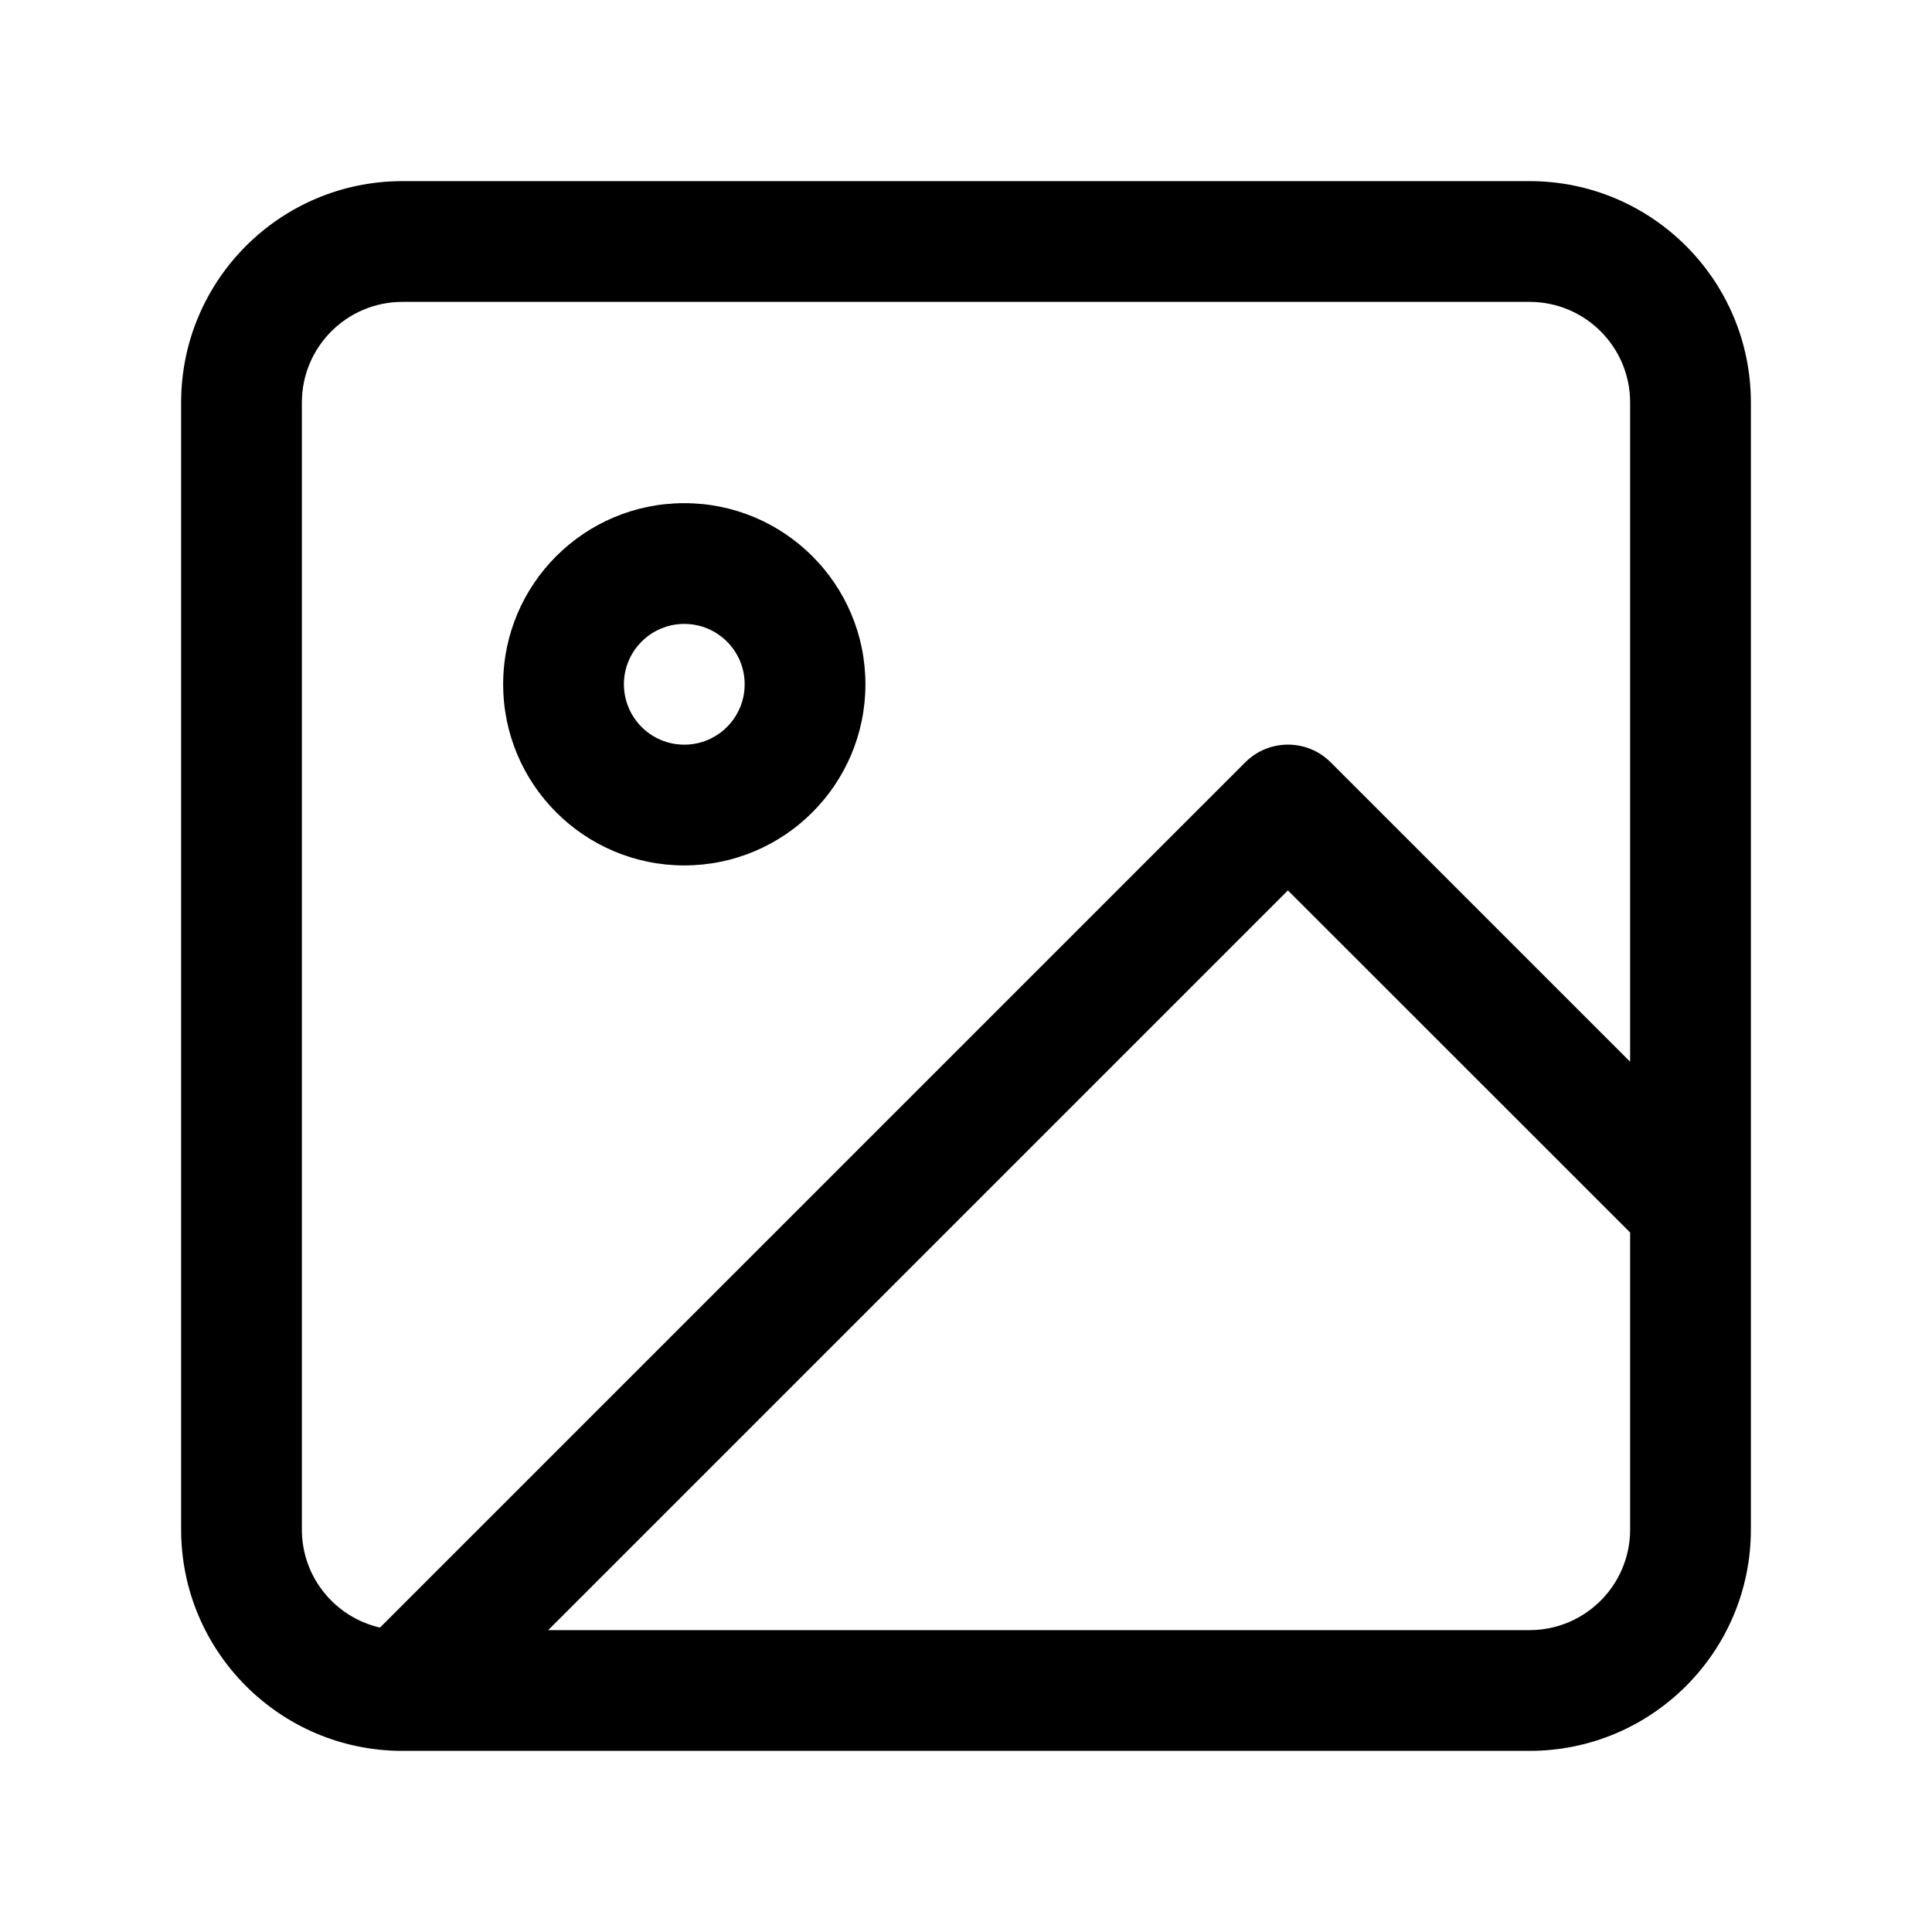
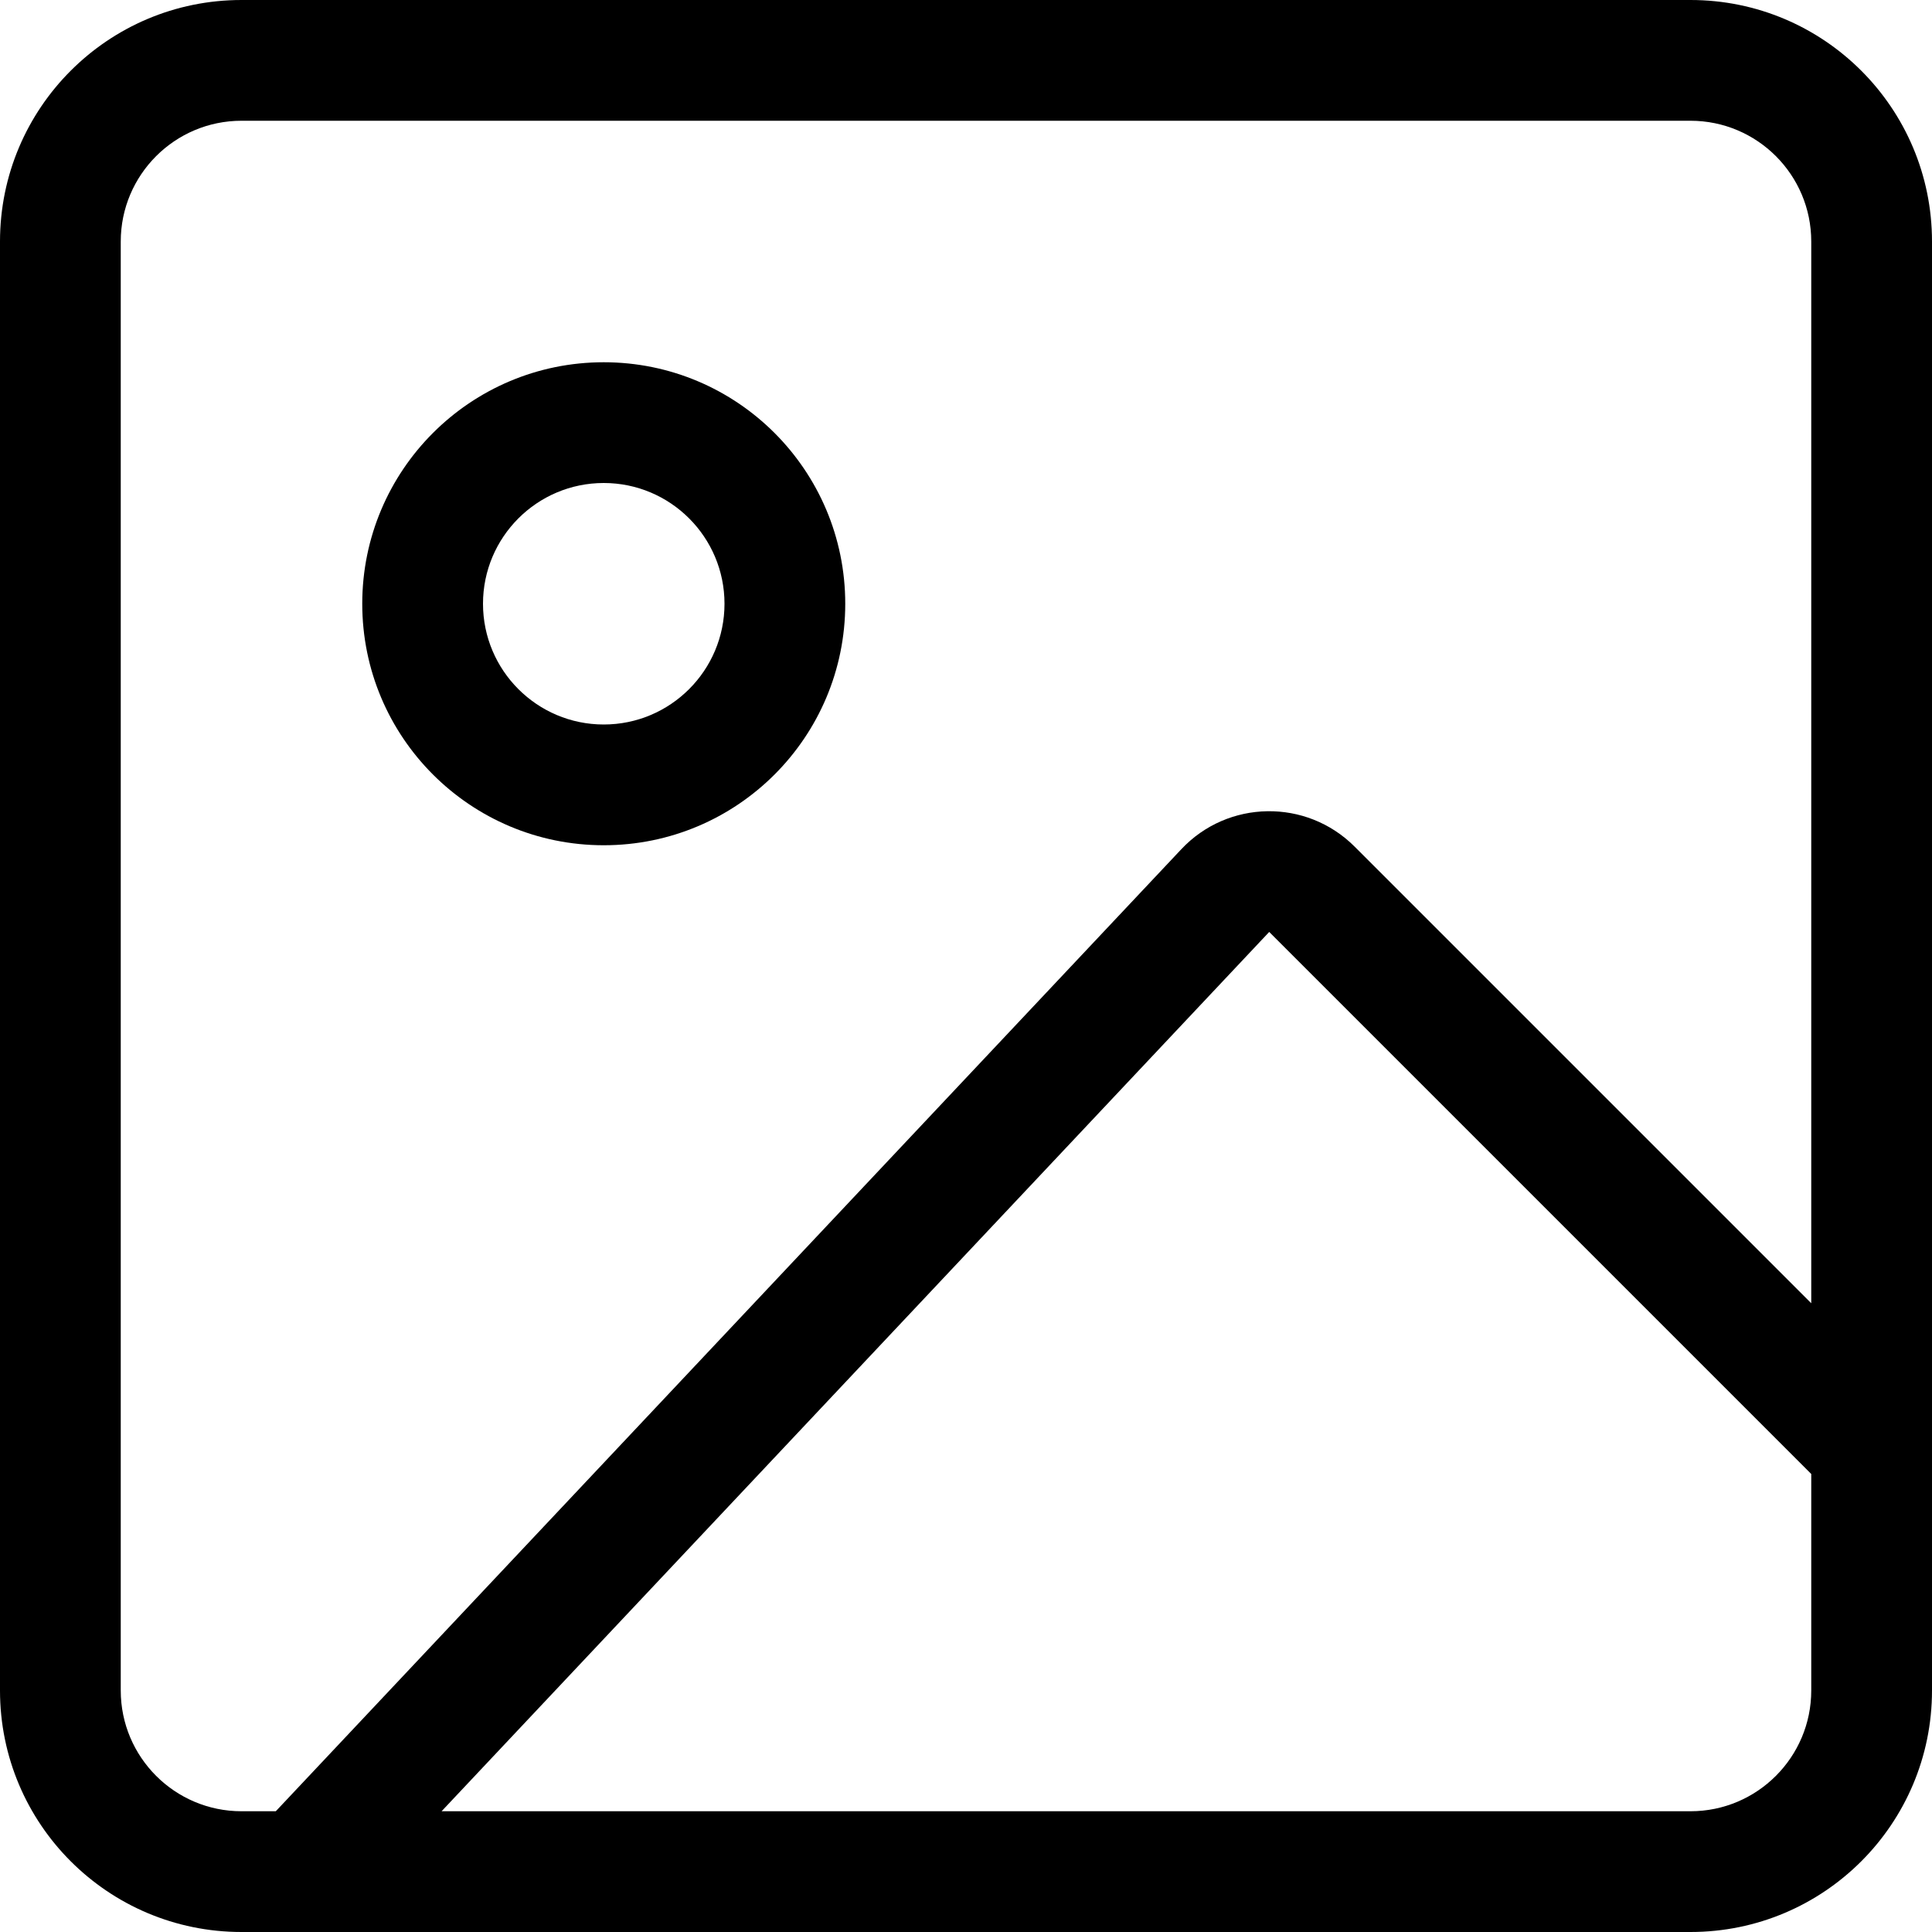
<svg xmlns="http://www.w3.org/2000/svg" width="16" height="16" viewBox="0 0 16 16">
-   <path fill-rule="evenodd" clip-rule="evenodd" d="M3.333 2.5C2.873 2.5 2.5 2.873 2.5 3.333V12.667C2.5 13.063 2.776 13.394 3.147 13.479L10.313 6.313C10.508 6.118 10.825 6.118 11.02 6.313L13.5 8.793V3.333C13.5 2.873 13.127 2.5 12.667 2.5H3.333ZM13.5 10.207L10.666 7.374L4.54 13.5H12.667C13.127 13.5 13.5 13.127 13.5 12.667V10.207ZM3.342 14.5H12.667C13.679 14.5 14.5 13.679 14.5 12.667V3.333C14.5 2.321 13.679 1.5 12.667 1.5H3.333C2.321 1.5 1.5 2.321 1.5 3.333V12.667C1.5 13.675 2.315 14.494 3.322 14.5C3.329 14.5 3.335 14.5 3.342 14.5ZM5.667 5.167C5.391 5.167 5.167 5.391 5.167 5.667C5.167 5.943 5.391 6.167 5.667 6.167C5.943 6.167 6.167 5.943 6.167 5.667C6.167 5.391 5.943 5.167 5.667 5.167ZM4.167 5.667C4.167 4.838 4.839 4.167 5.667 4.167C6.495 4.167 7.167 4.838 7.167 5.667C7.167 6.495 6.495 7.167 5.667 7.167C4.839 7.167 4.167 6.495 4.167 5.667Z" />
+   <path fill-rule="evenodd" clip-rule="evenodd" d="M7 5C7 6.105 6.105 7 5 7C3.895 7 3 6.105 3 5C3 3.895 3.895 3 5 3C6.105 3 7 3.895 7 5ZM6 5C6 5.552 5.552 6 5 6C4.448 6 4 5.552 4 5C4 4.448 4.448 4 5 4C5.552 4 6 4.448 6 5Z" />
+   <path fill-rule="evenodd" clip-rule="evenodd" d="M2 0C0.895 0 0 0.895 0 2V14C0 15.105 0.895 16 2 16H14C15.105 16 16 15.105 16 14V2C16 0.895 15.105 0 14 0H2ZM14 1H2C1.448 1 1 1.448 1 2V14C1 14.552 1.448 15 2 15H2.284L9.783 7.033C10.169 6.622 10.819 6.612 11.218 7.011L15 10.793V2C15 1.448 14.552 1 14 1ZM15 12.207L10.511 7.718L3.657 15H14C14.552 15 15 14.552 15 14V12.207Z" />
</svg>
